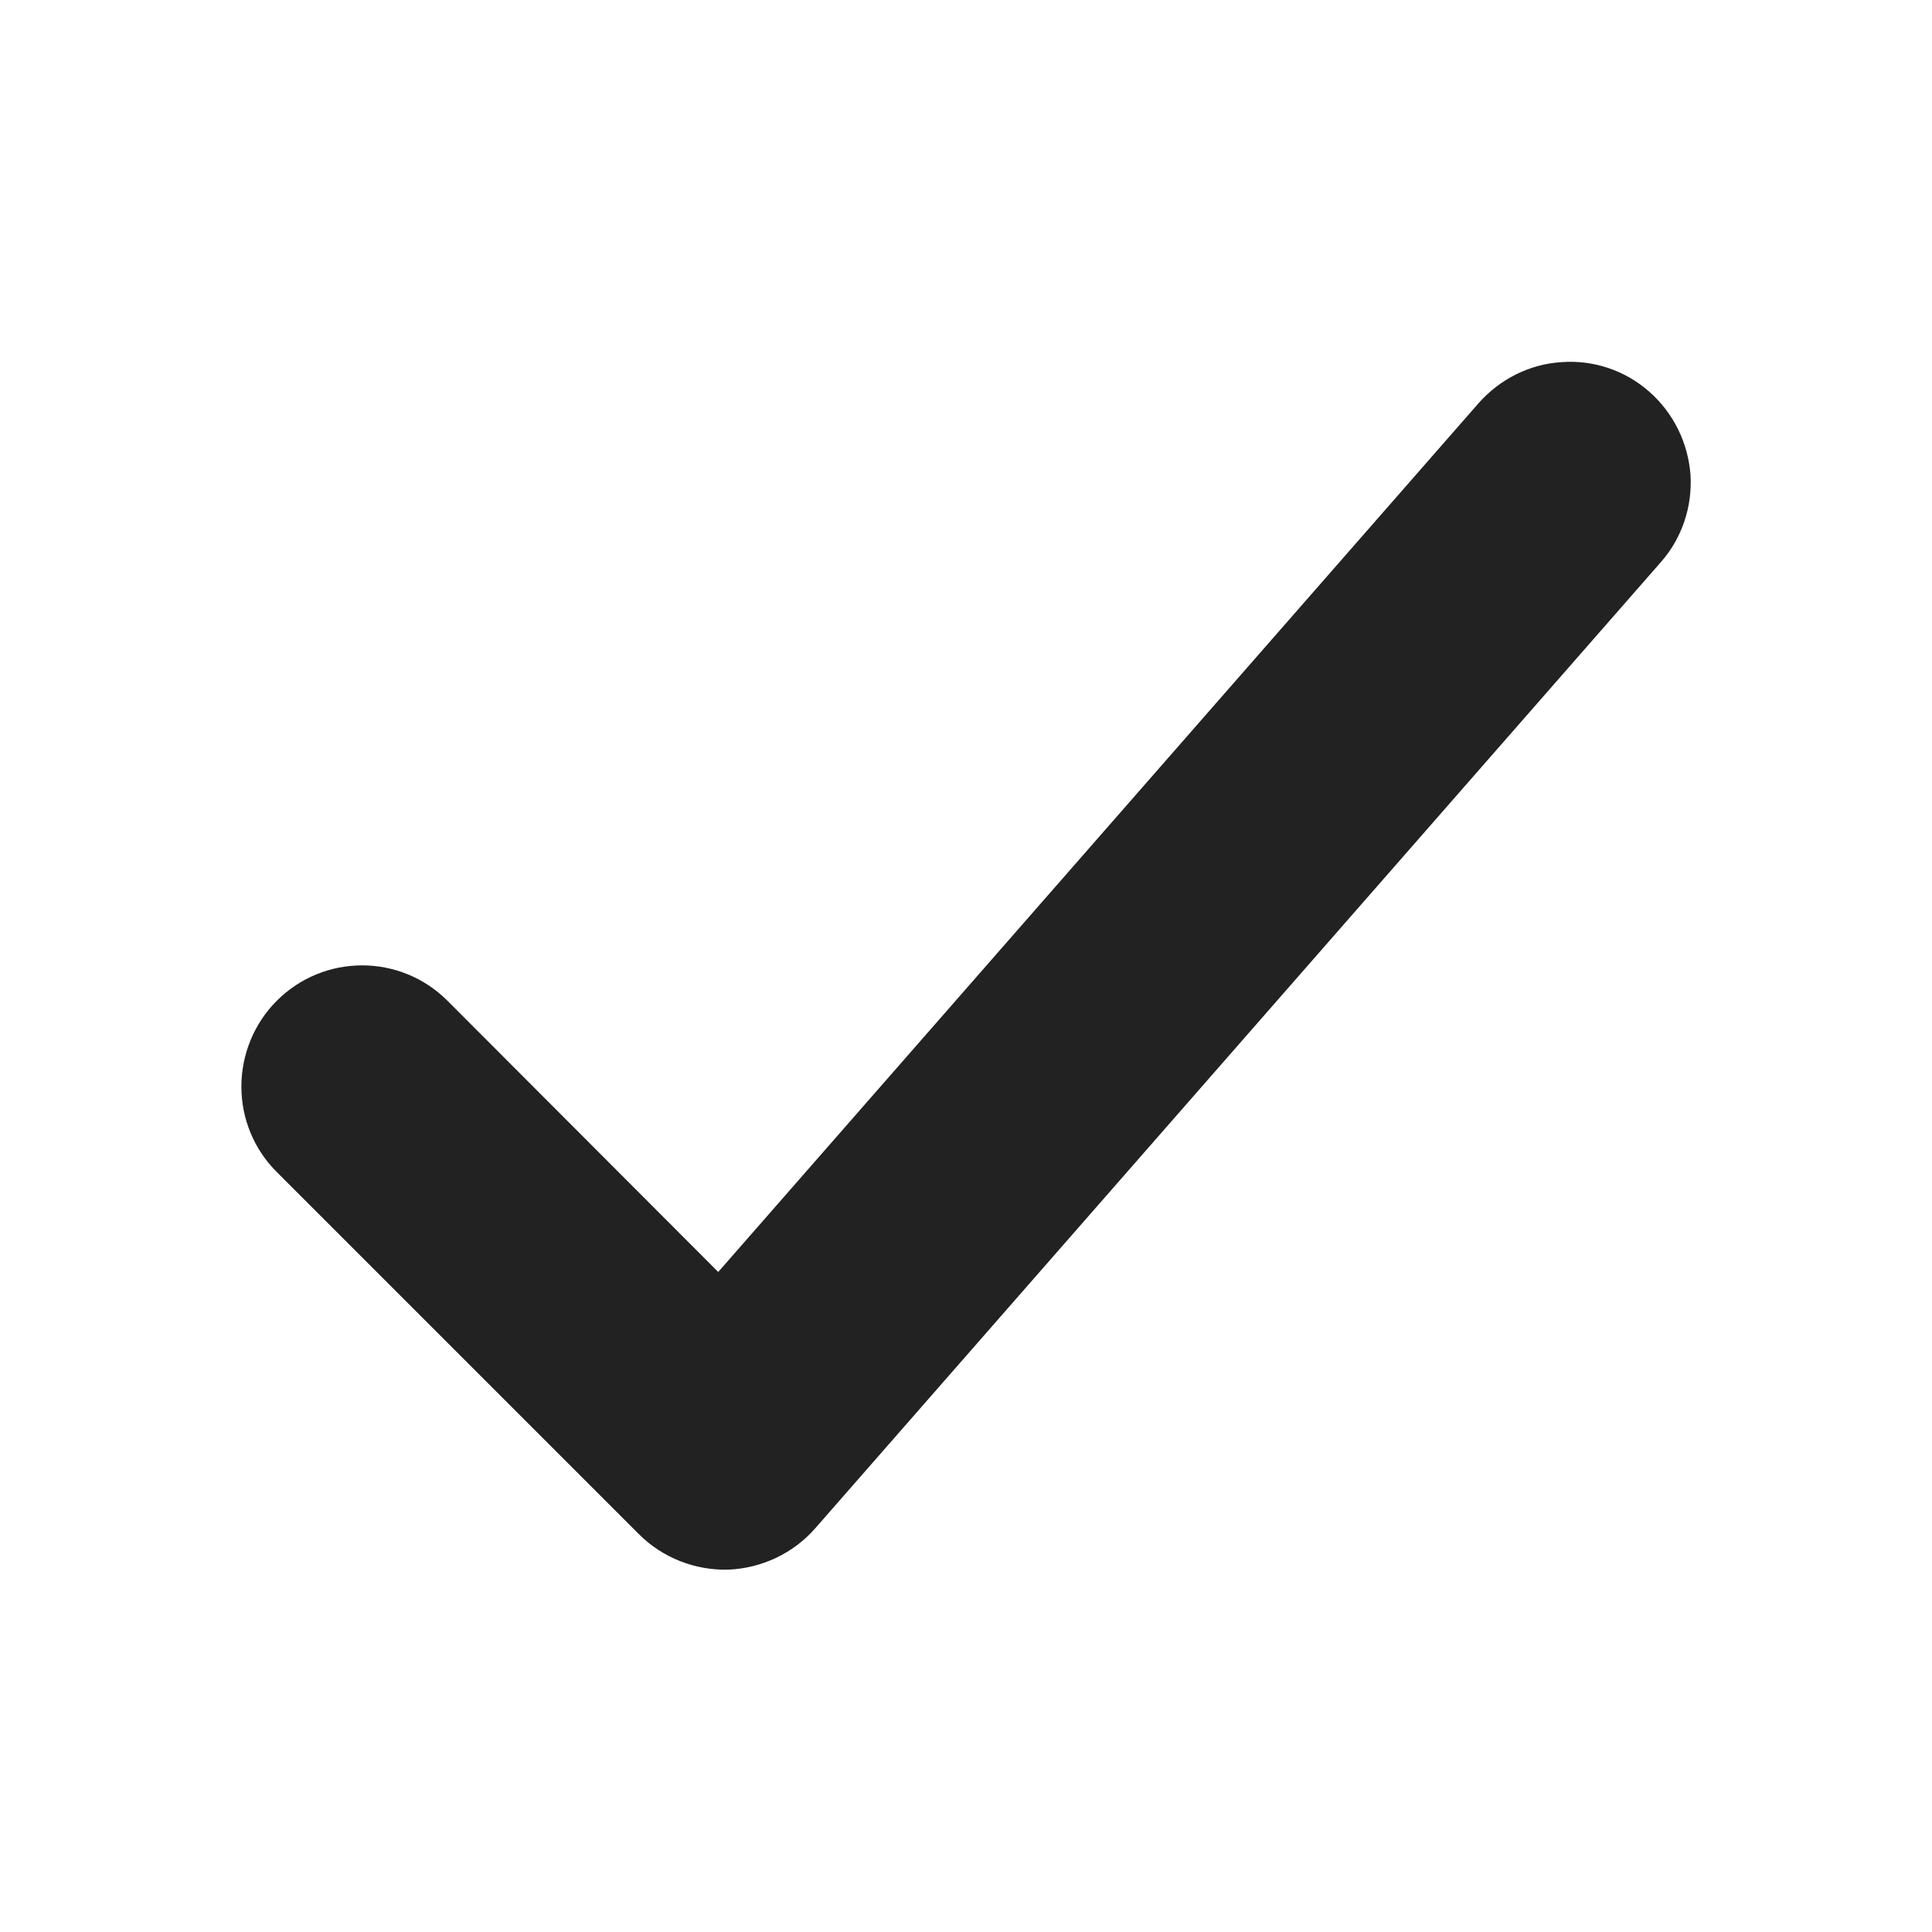
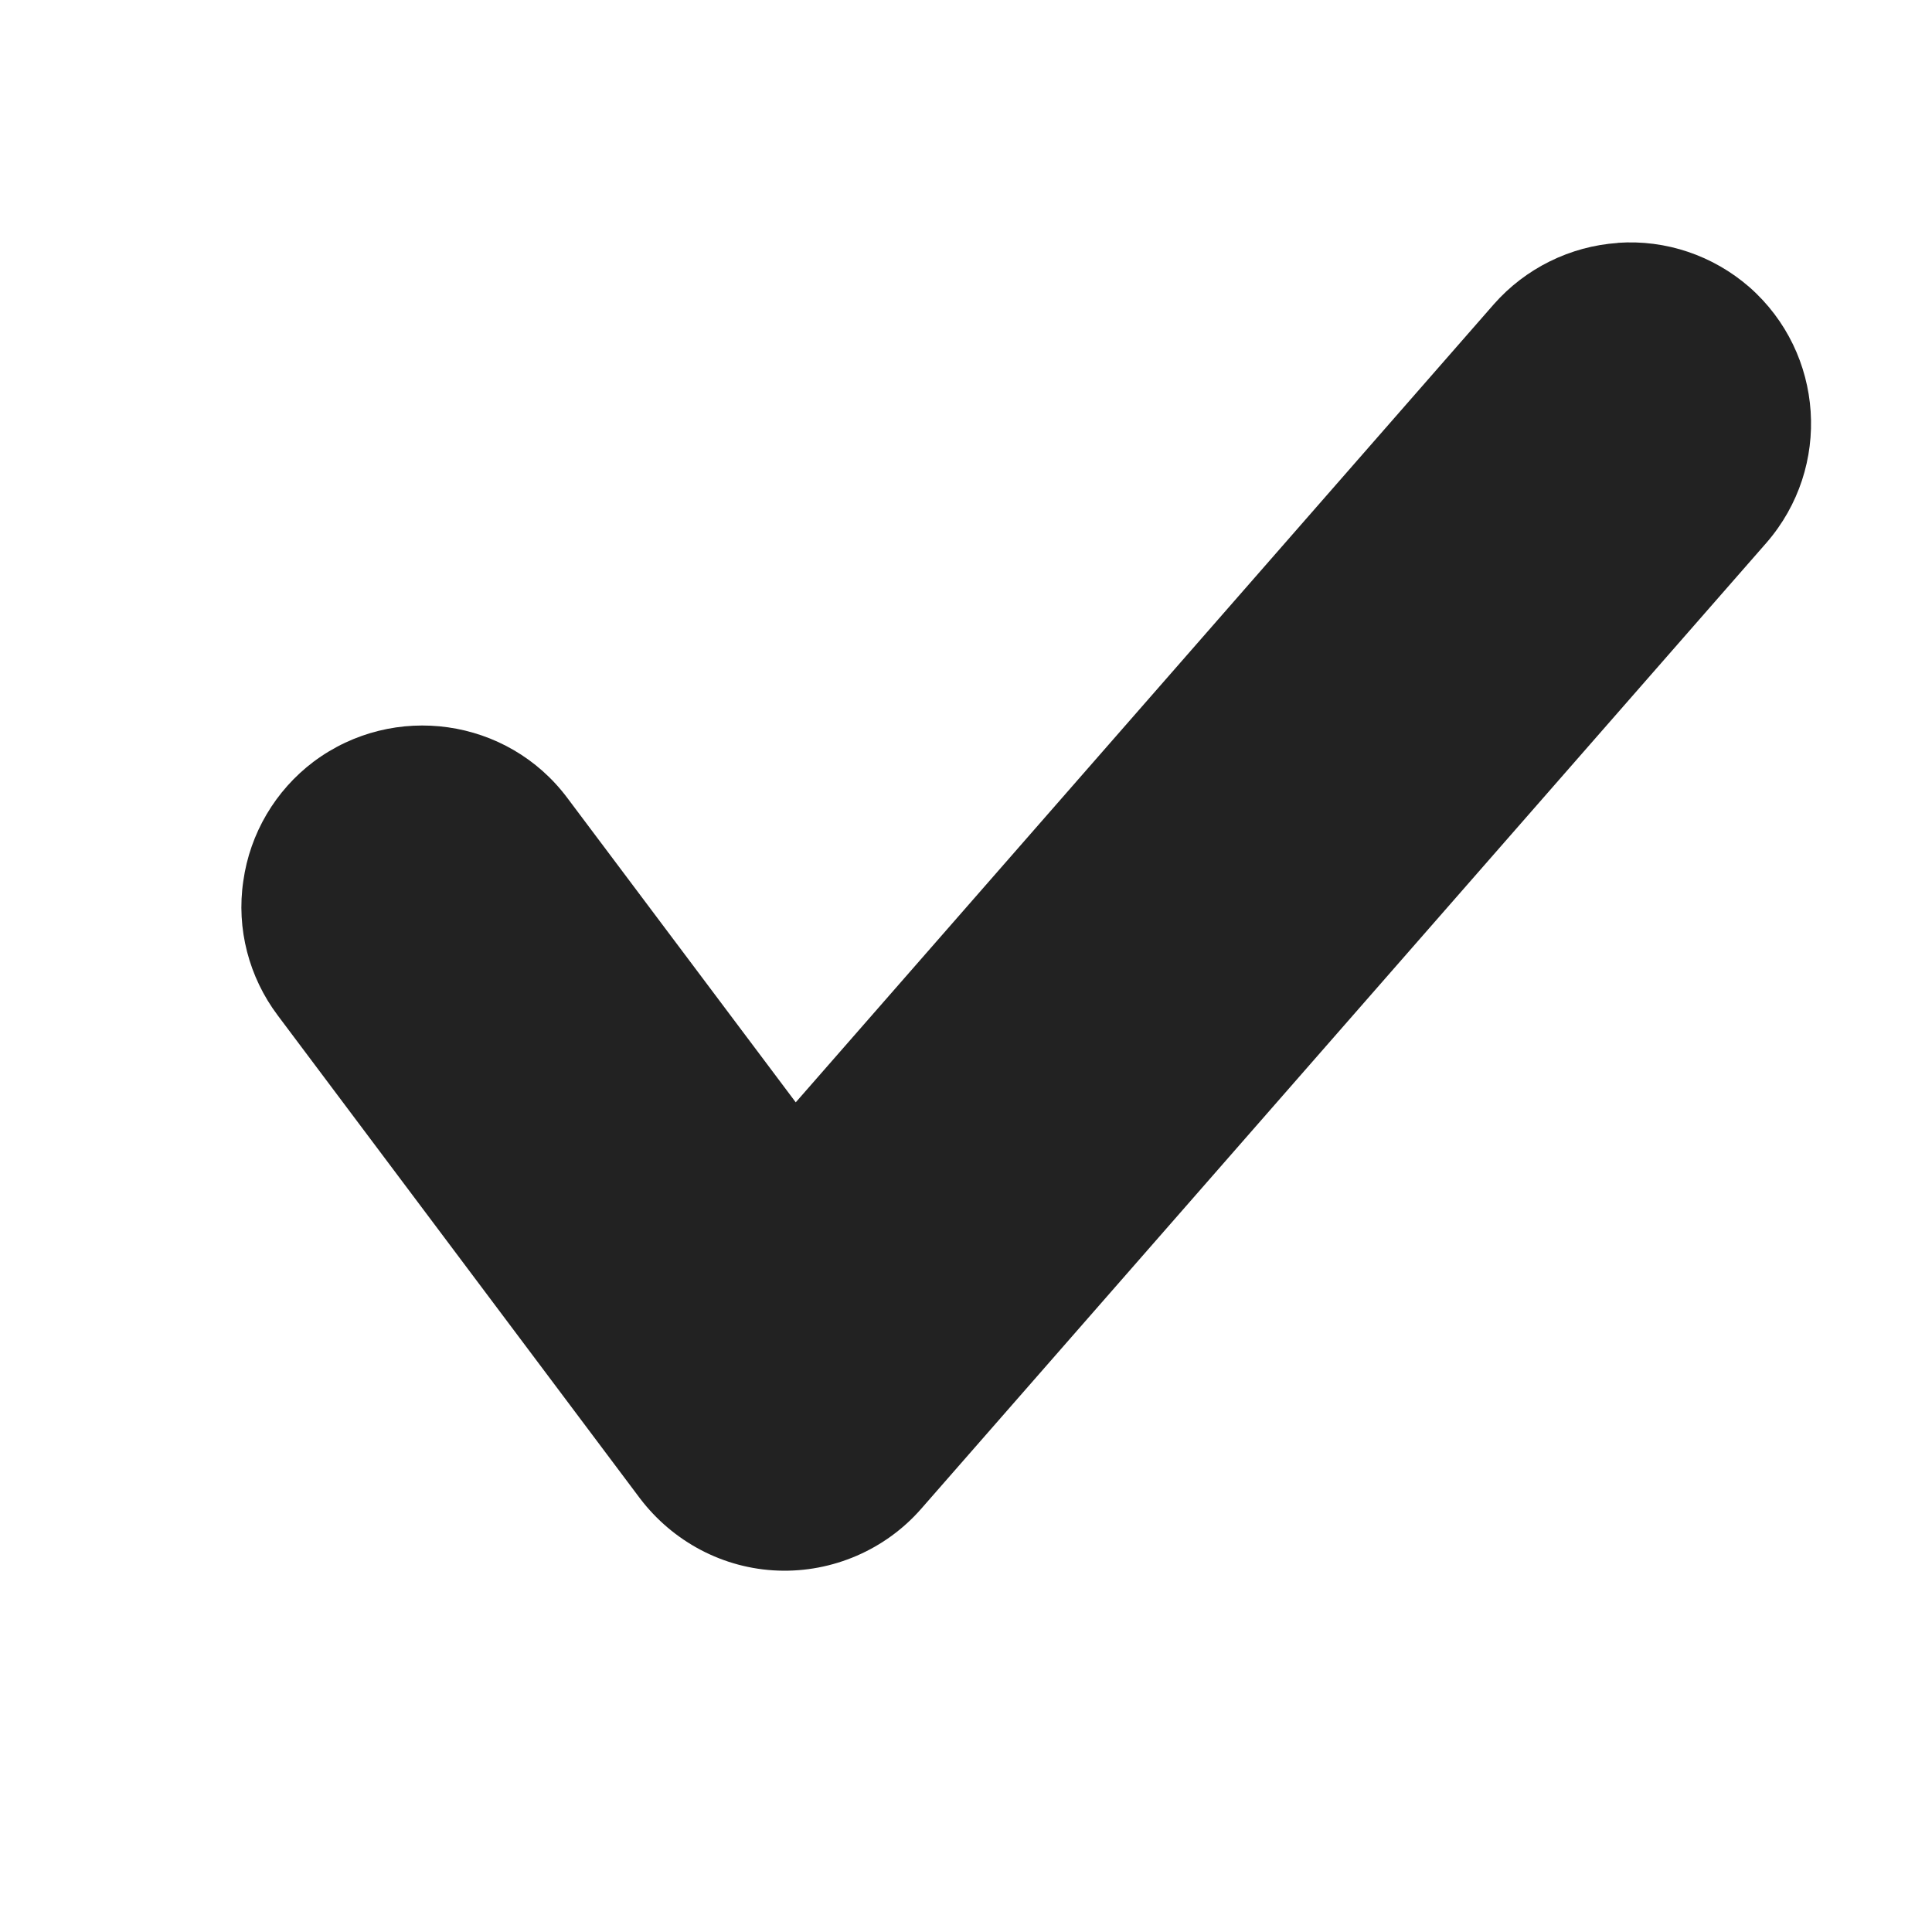
<svg xmlns="http://www.w3.org/2000/svg" height="16px" viewBox="0 0 16 16" width="16px">
-   <path d="m 13.754 4.656 c 0.176 -0.199 0.262 -0.461 0.246 -0.723 c -0.02 -0.266 -0.141 -0.512 -0.34 -0.688 c -0.199 -0.176 -0.461 -0.266 -0.727 -0.246 c -0.266 0.016 -0.512 0.141 -0.688 0.34 l -6.297 7.195 l -2.242 -2.246 c -0.391 -0.391 -1.023 -0.391 -1.414 0 c -0.188 0.188 -0.293 0.445 -0.293 0.711 s 0.105 0.52 0.293 0.707 l 3 3 c 0.195 0.195 0.465 0.301 0.742 0.293 c 0.273 -0.012 0.535 -0.133 0.719 -0.344 z m 0 0" fill="#222222" />
+   <path d="m 13.398 2.012 c -0.395 0.027 -0.766 0.211 -1.027 0.508 l -5.781 6.609 l -1.891 -2.52 c -0.496 -0.664 -1.438 -0.797 -2.102 -0.301 c -0.316 0.238 -0.527 0.594 -0.582 0.988 c -0.059 0.395 0.047 0.797 0.285 1.113 l 3 4 c 0.273 0.359 0.691 0.582 1.145 0.598 c 0.449 0.016 0.887 -0.172 1.184 -0.512 l 7 -8 c 0.543 -0.625 0.48 -1.57 -0.141 -2.117 c -0.301 -0.262 -0.691 -0.395 -1.09 -0.367 z m 0 0" fill="#222222" />
</svg>
